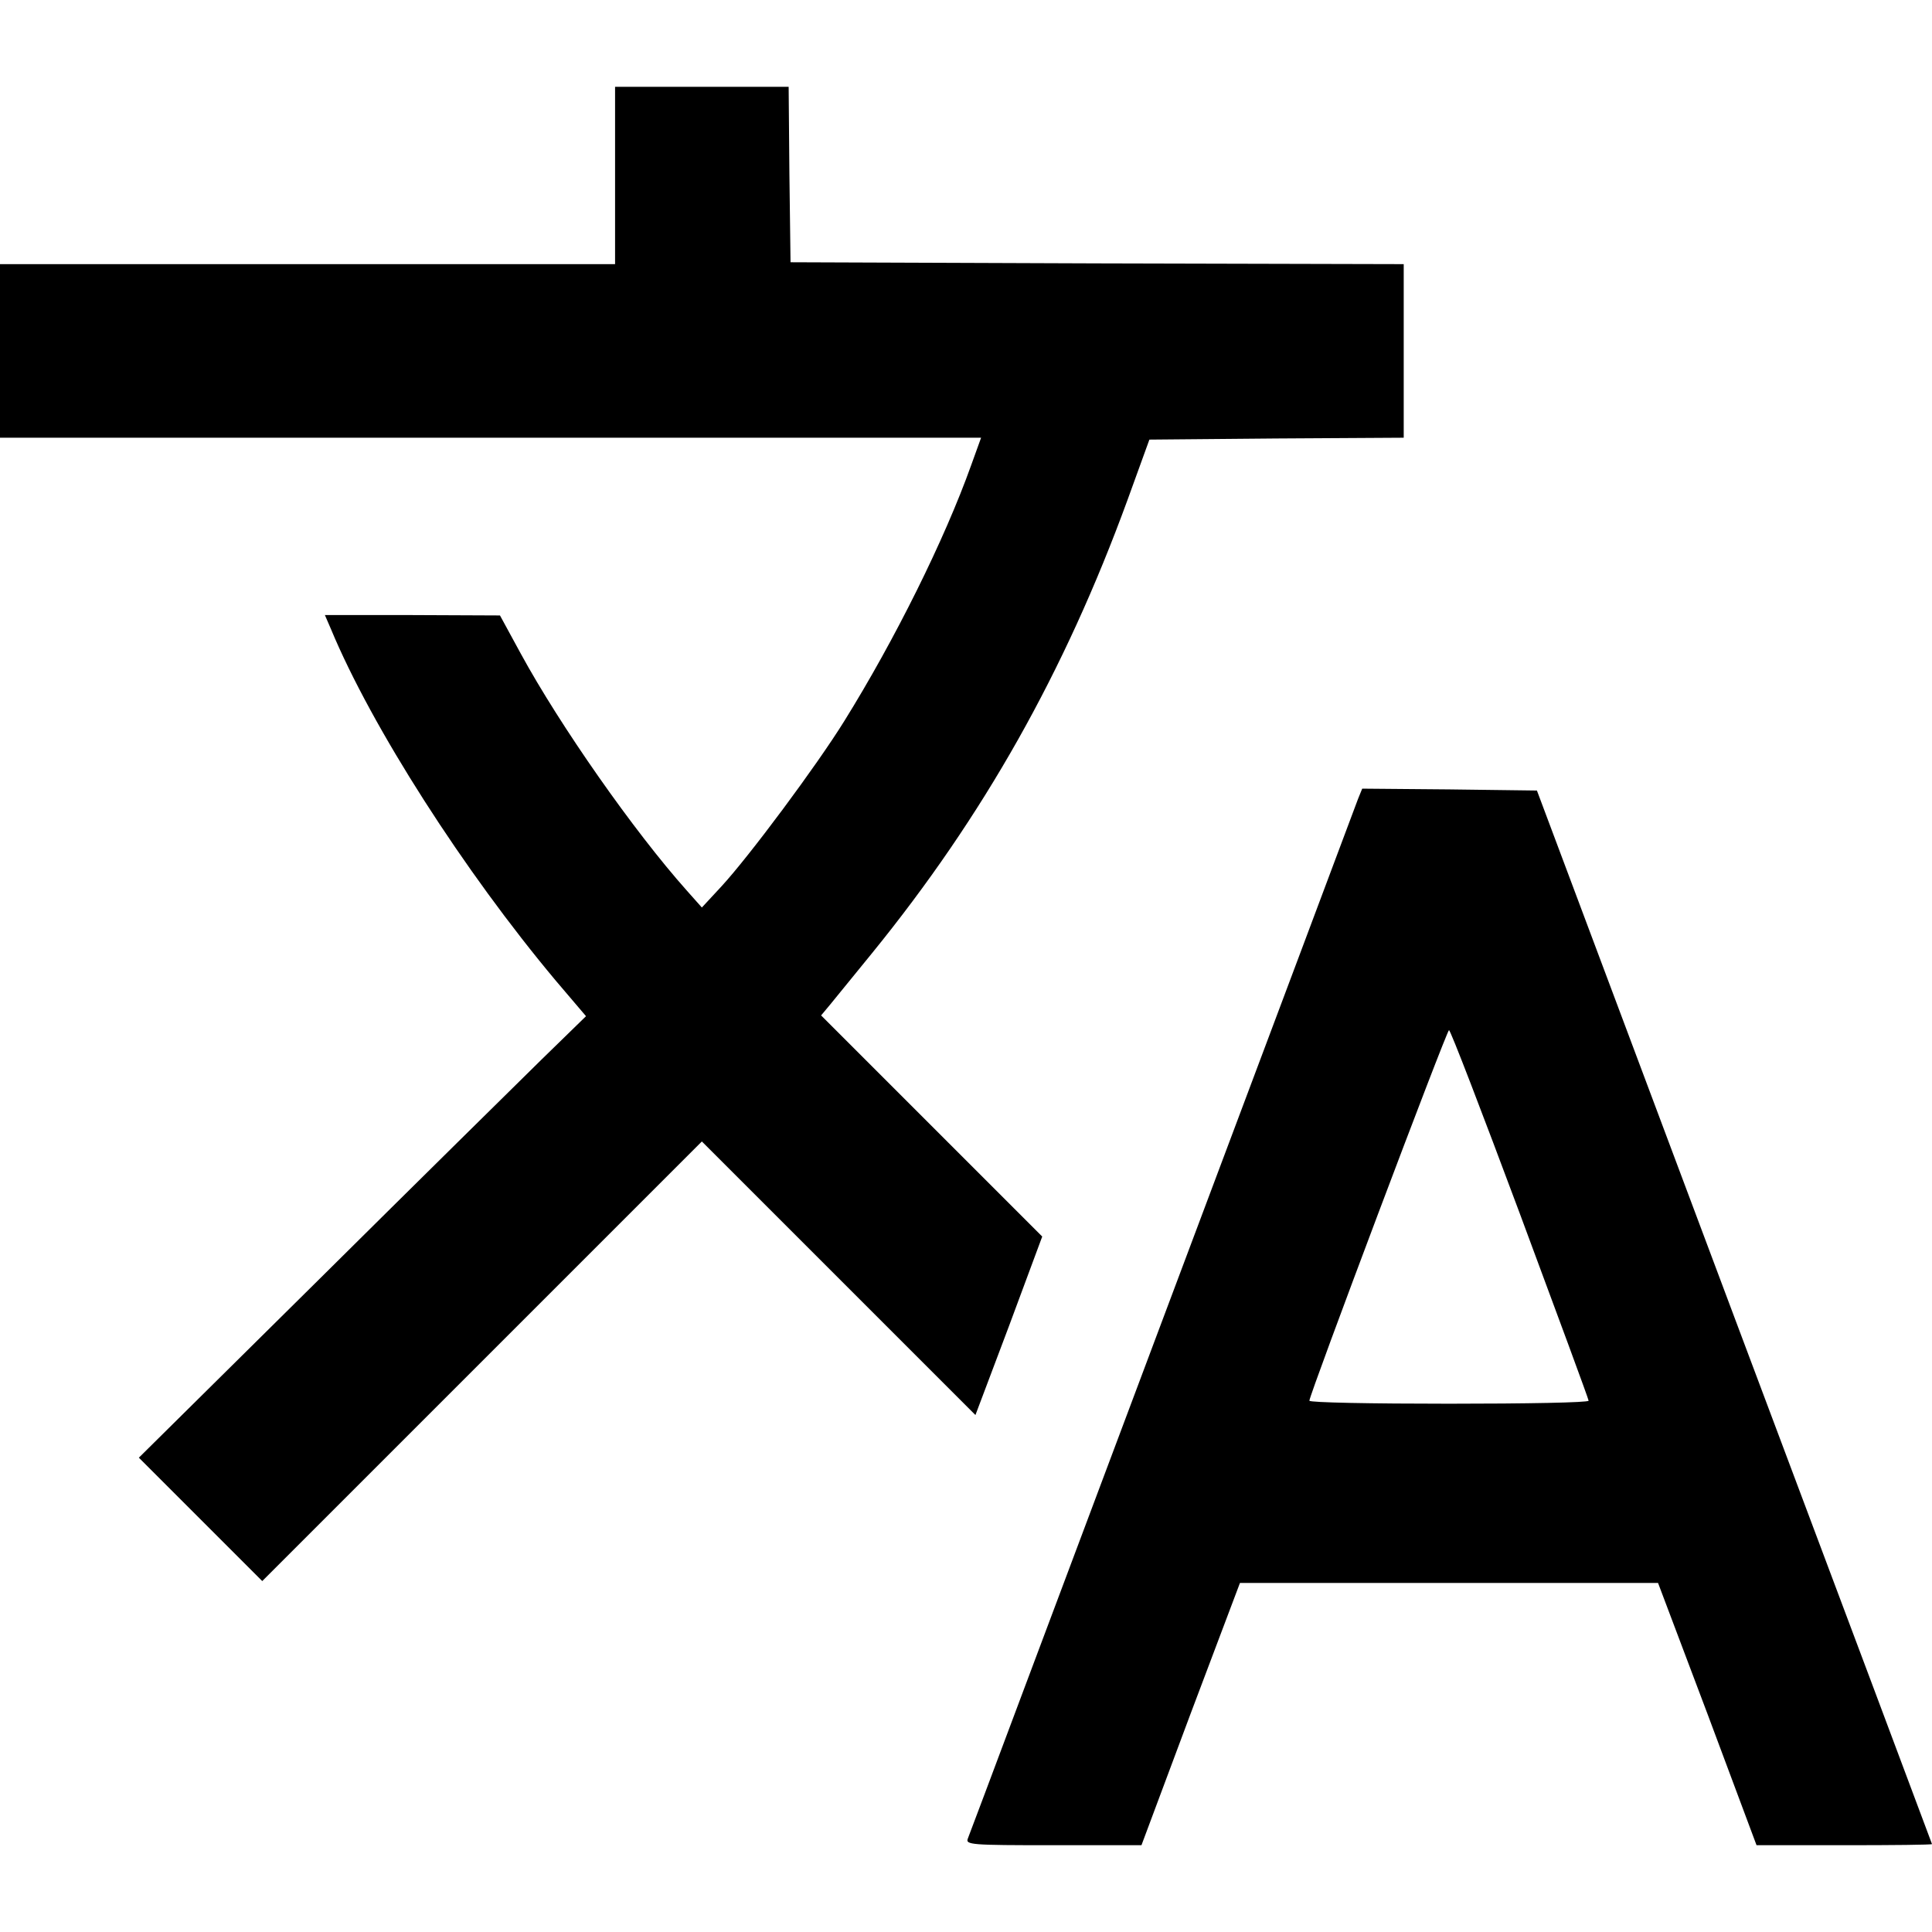
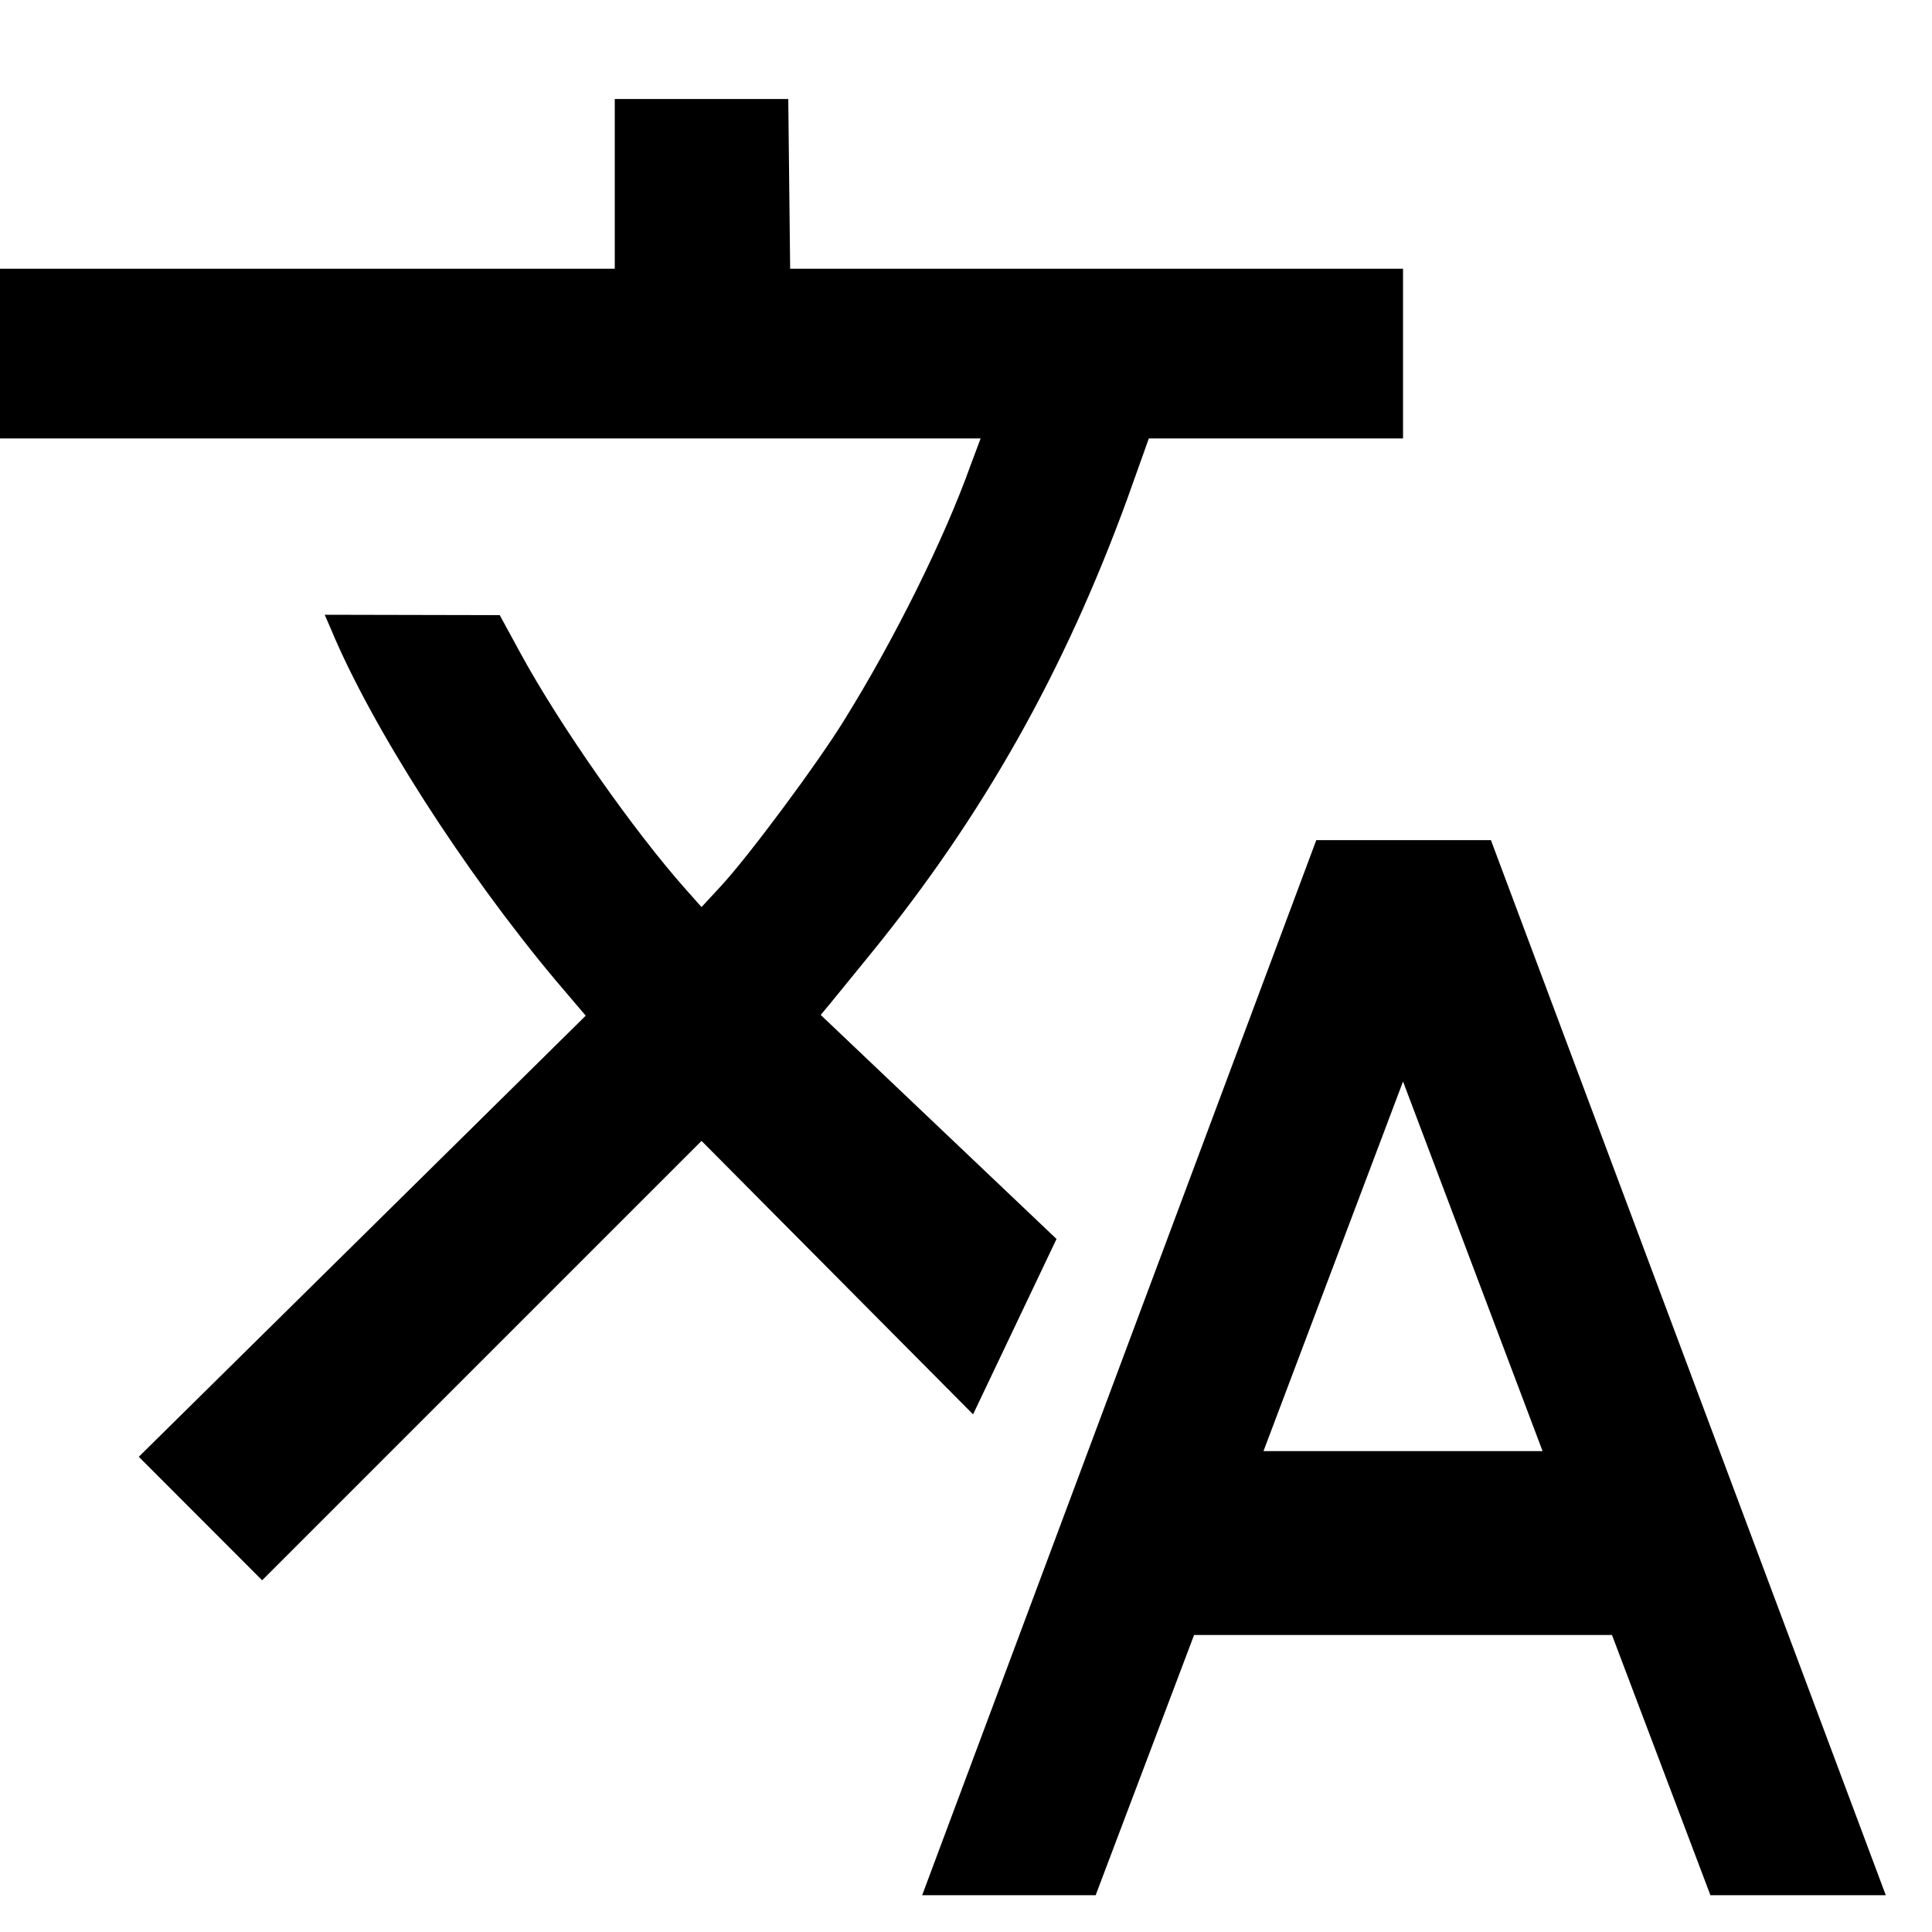
- <svg xmlns="http://www.w3.org/2000/svg" version="1.0" width="512pt" height="512pt" viewBox="0 0 512 512" preserveAspectRatio="xMidYMid meet">
-   <g transform="translate(0,512) scale(0.1,-0.1)" fill="#000000" stroke="none">
-     <path d="M1630 4655 l0 -235 -815 0 -815 0 0 -230 0 -230 1300 0 1300 0 -26 -72 c-71 -199 -203 -464 -336 -678 -73 -118 -253 -360 -327 -440 l-51 -55 -40 45 c-140 157 -336 437 -440 628 l-55 101 -232 1 -232 0 16 -37 c108 -260 353 -642 596 -932 l80 -94 -119 -116 c-65 -64 -332 -327 -592 -585 l-474 -469 163 -163 164 -164 582 582 583 583 363 -363 362 -362 89 236 88 237 -293 293 -293 293 25 30 c13 16 63 77 110 135 295 363 510 744 677 1201 l58 160 337 3 337 2 0 230 0 230 -812 2 -813 3 -3 233 -2 232 -230 0 -230 0 0 -235z" />
-     <path d="M3599 3003 c-6 -16 -239 -638 -519 -1383 -280 -745 -511 -1363 -515 -1372 -7 -17 8 -18 226 -18 l234 0 130 348 131 347 554 0 554 0 131 -347 130 -348 232 0 c128 0 233 1 233 3 0 1 -236 630 -524 1397 l-523 1395 -232 3 -231 2 -11 -27z m429 -1100 c100 -269 182 -491 182 -495 0 -5 -166 -8 -370 -8 -203 0 -370 3 -370 8 0 16 364 982 370 982 4 0 88 -219 188 -487z" />
-   </g>
+ <svg xmlns="http://www.w3.org/2000/svg" width="683" height="683" viewBox="0 0 683 683" fill="none">
+   <path d="M217.333 35V95H0V155H346.667L343.2 164.262C333.733 190.796 316.133 226.129 298.4 254.662C288.667 270.396 264.667 302.662 254.8 313.329L248 320.662L242.667 314.662C224 293.729 197.867 256.396 184 230.929L176.667 217.462L114.8 217.329L116.933 222.262C131.333 256.929 164 307.862 196.4 346.529L207.067 359.062L49.067 515L92.667 558.662L248 403.329L344 500L373.5 438L290.133 358.796L293.467 354.796C295.2 352.662 301.867 344.529 308.133 336.796C347.467 288.396 376.133 237.596 398.4 176.662L406.133 155H496V95H279.333L278.667 35H217.333Z" fill="black" />
+   <path d="M386.987 669.5L421.666 577.823L421.788 577.5H570.212L570.334 577.823L605.013 669.5H665.945L526.721 297.5H465.681L326.721 669.5H386.987ZM446.199 512.823L495.532 382.156L496 380.918L496.468 382.156L545.801 512.823L546.057 513.5H445.943L446.199 512.823Z" fill="black" stroke="black" />
</svg>
